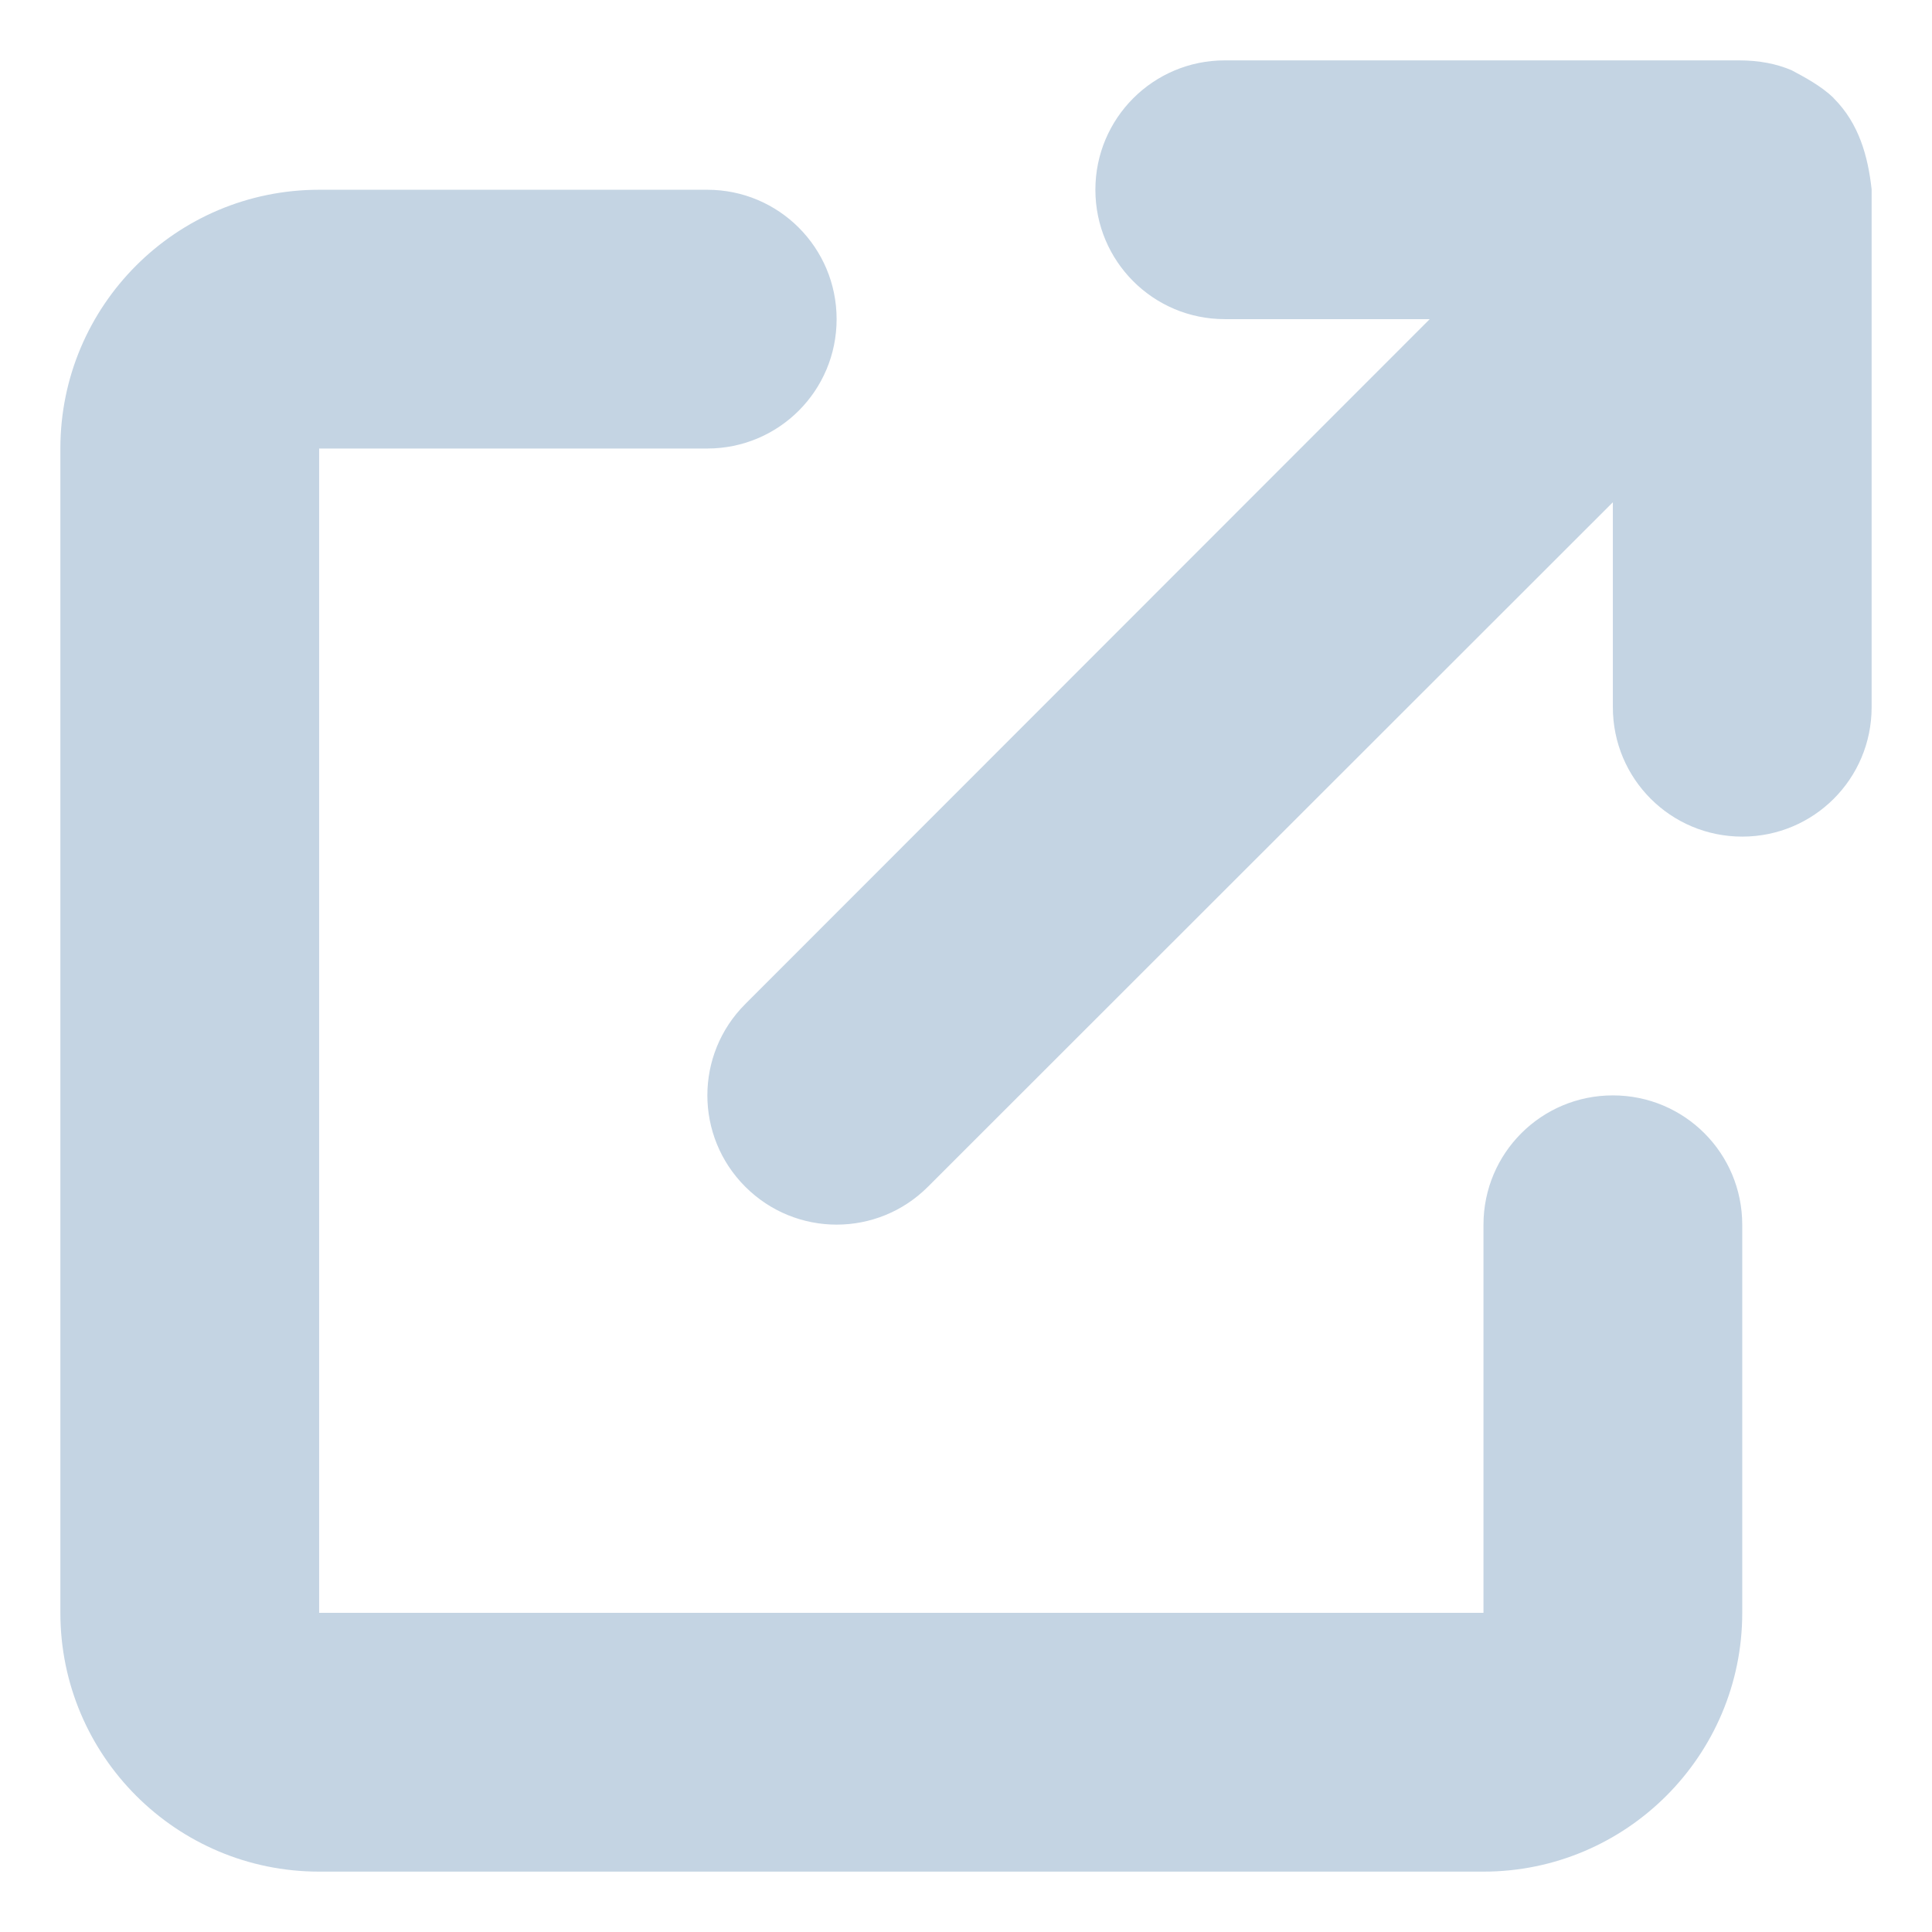
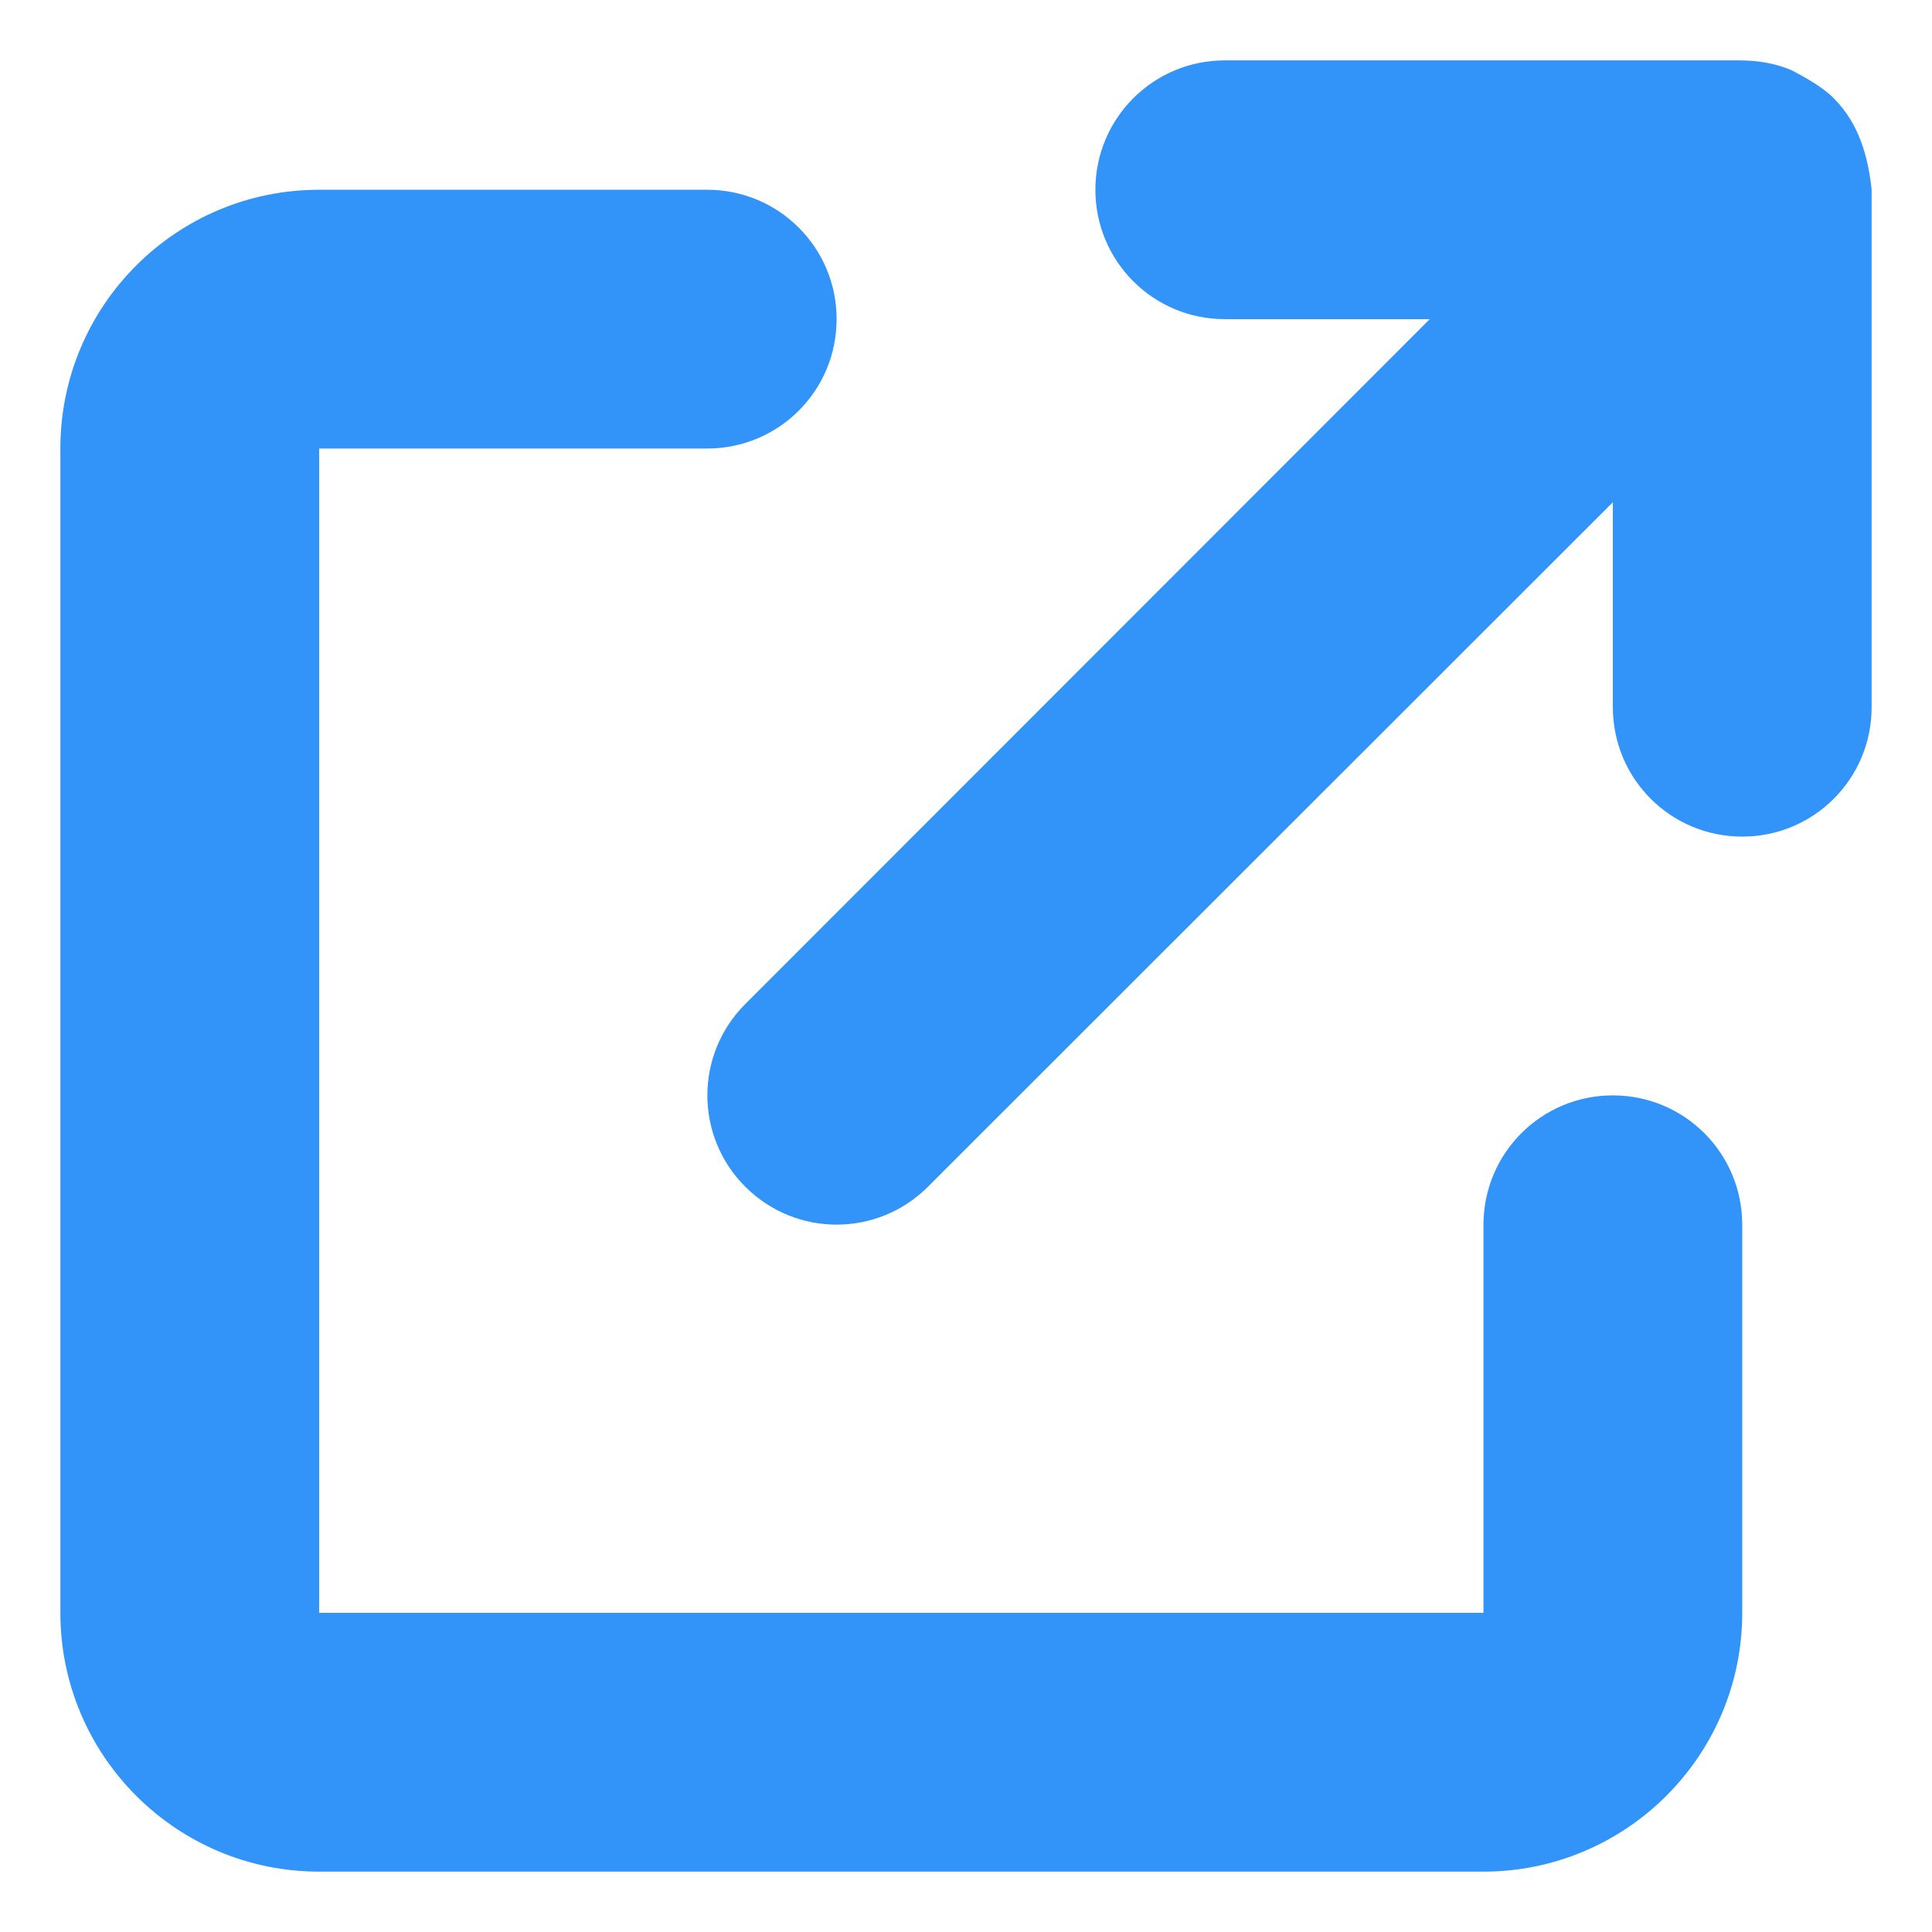
<svg xmlns="http://www.w3.org/2000/svg" width="32" height="32" viewBox="0 0 32 32" fill="none">
-   <path d="M18.143 3.143C18.143 1.96 19.1 1 20.286 1H28.797C29.145 1 29.426 1.058 29.674 1.163C29.868 1.267 30.163 1.42 30.37 1.623C30.37 1.626 30.37 1.629 30.377 1.632C30.792 2.049 30.94 2.592 31 3.136C31 3.139 31 3.141 31 3.143V11.714C31 12.9 30.042 13.857 28.857 13.857C27.672 13.857 26.714 12.9 26.714 11.714V8.319L15.37 19.656C14.534 20.493 13.181 20.493 12.344 19.656C11.507 18.819 11.507 17.466 12.344 16.63L23.681 5.286H20.286C19.1 5.286 18.143 4.326 18.143 3.143ZM1 7.429C1 5.061 2.919 3.143 5.286 3.143H11.714C12.9 3.143 13.857 4.102 13.857 5.286C13.857 6.471 12.9 7.429 11.714 7.429H5.286V26.714H24.571V20.286C24.571 19.1 25.529 18.143 26.714 18.143C27.9 18.143 28.857 19.1 28.857 20.286V26.714C28.857 29.078 26.935 31 24.571 31H5.286C2.919 31 1 29.078 1 26.714V7.429Z" fill="#C4D4E3" />
+   <path d="M18.143 3.143C18.143 1.96 19.1 1 20.286 1H28.797C29.145 1 29.426 1.058 29.674 1.163C29.868 1.267 30.163 1.42 30.37 1.623C30.37 1.626 30.37 1.629 30.377 1.632C30.792 2.049 30.94 2.592 31 3.136C31 3.139 31 3.141 31 3.143V11.714C31 12.9 30.042 13.857 28.857 13.857C27.672 13.857 26.714 12.9 26.714 11.714V8.319L15.37 19.656C14.534 20.493 13.181 20.493 12.344 19.656C11.507 18.819 11.507 17.466 12.344 16.63L23.681 5.286H20.286C19.1 5.286 18.143 4.326 18.143 3.143ZM1 7.429C1 5.061 2.919 3.143 5.286 3.143H11.714C12.9 3.143 13.857 4.102 13.857 5.286C13.857 6.471 12.9 7.429 11.714 7.429H5.286V26.714H24.571V20.286C24.571 19.1 25.529 18.143 26.714 18.143C27.9 18.143 28.857 19.1 28.857 20.286V26.714C28.857 29.078 26.935 31 24.571 31H5.286C2.919 31 1 29.078 1 26.714V7.429Z" fill="#3294F8" />
</svg>
